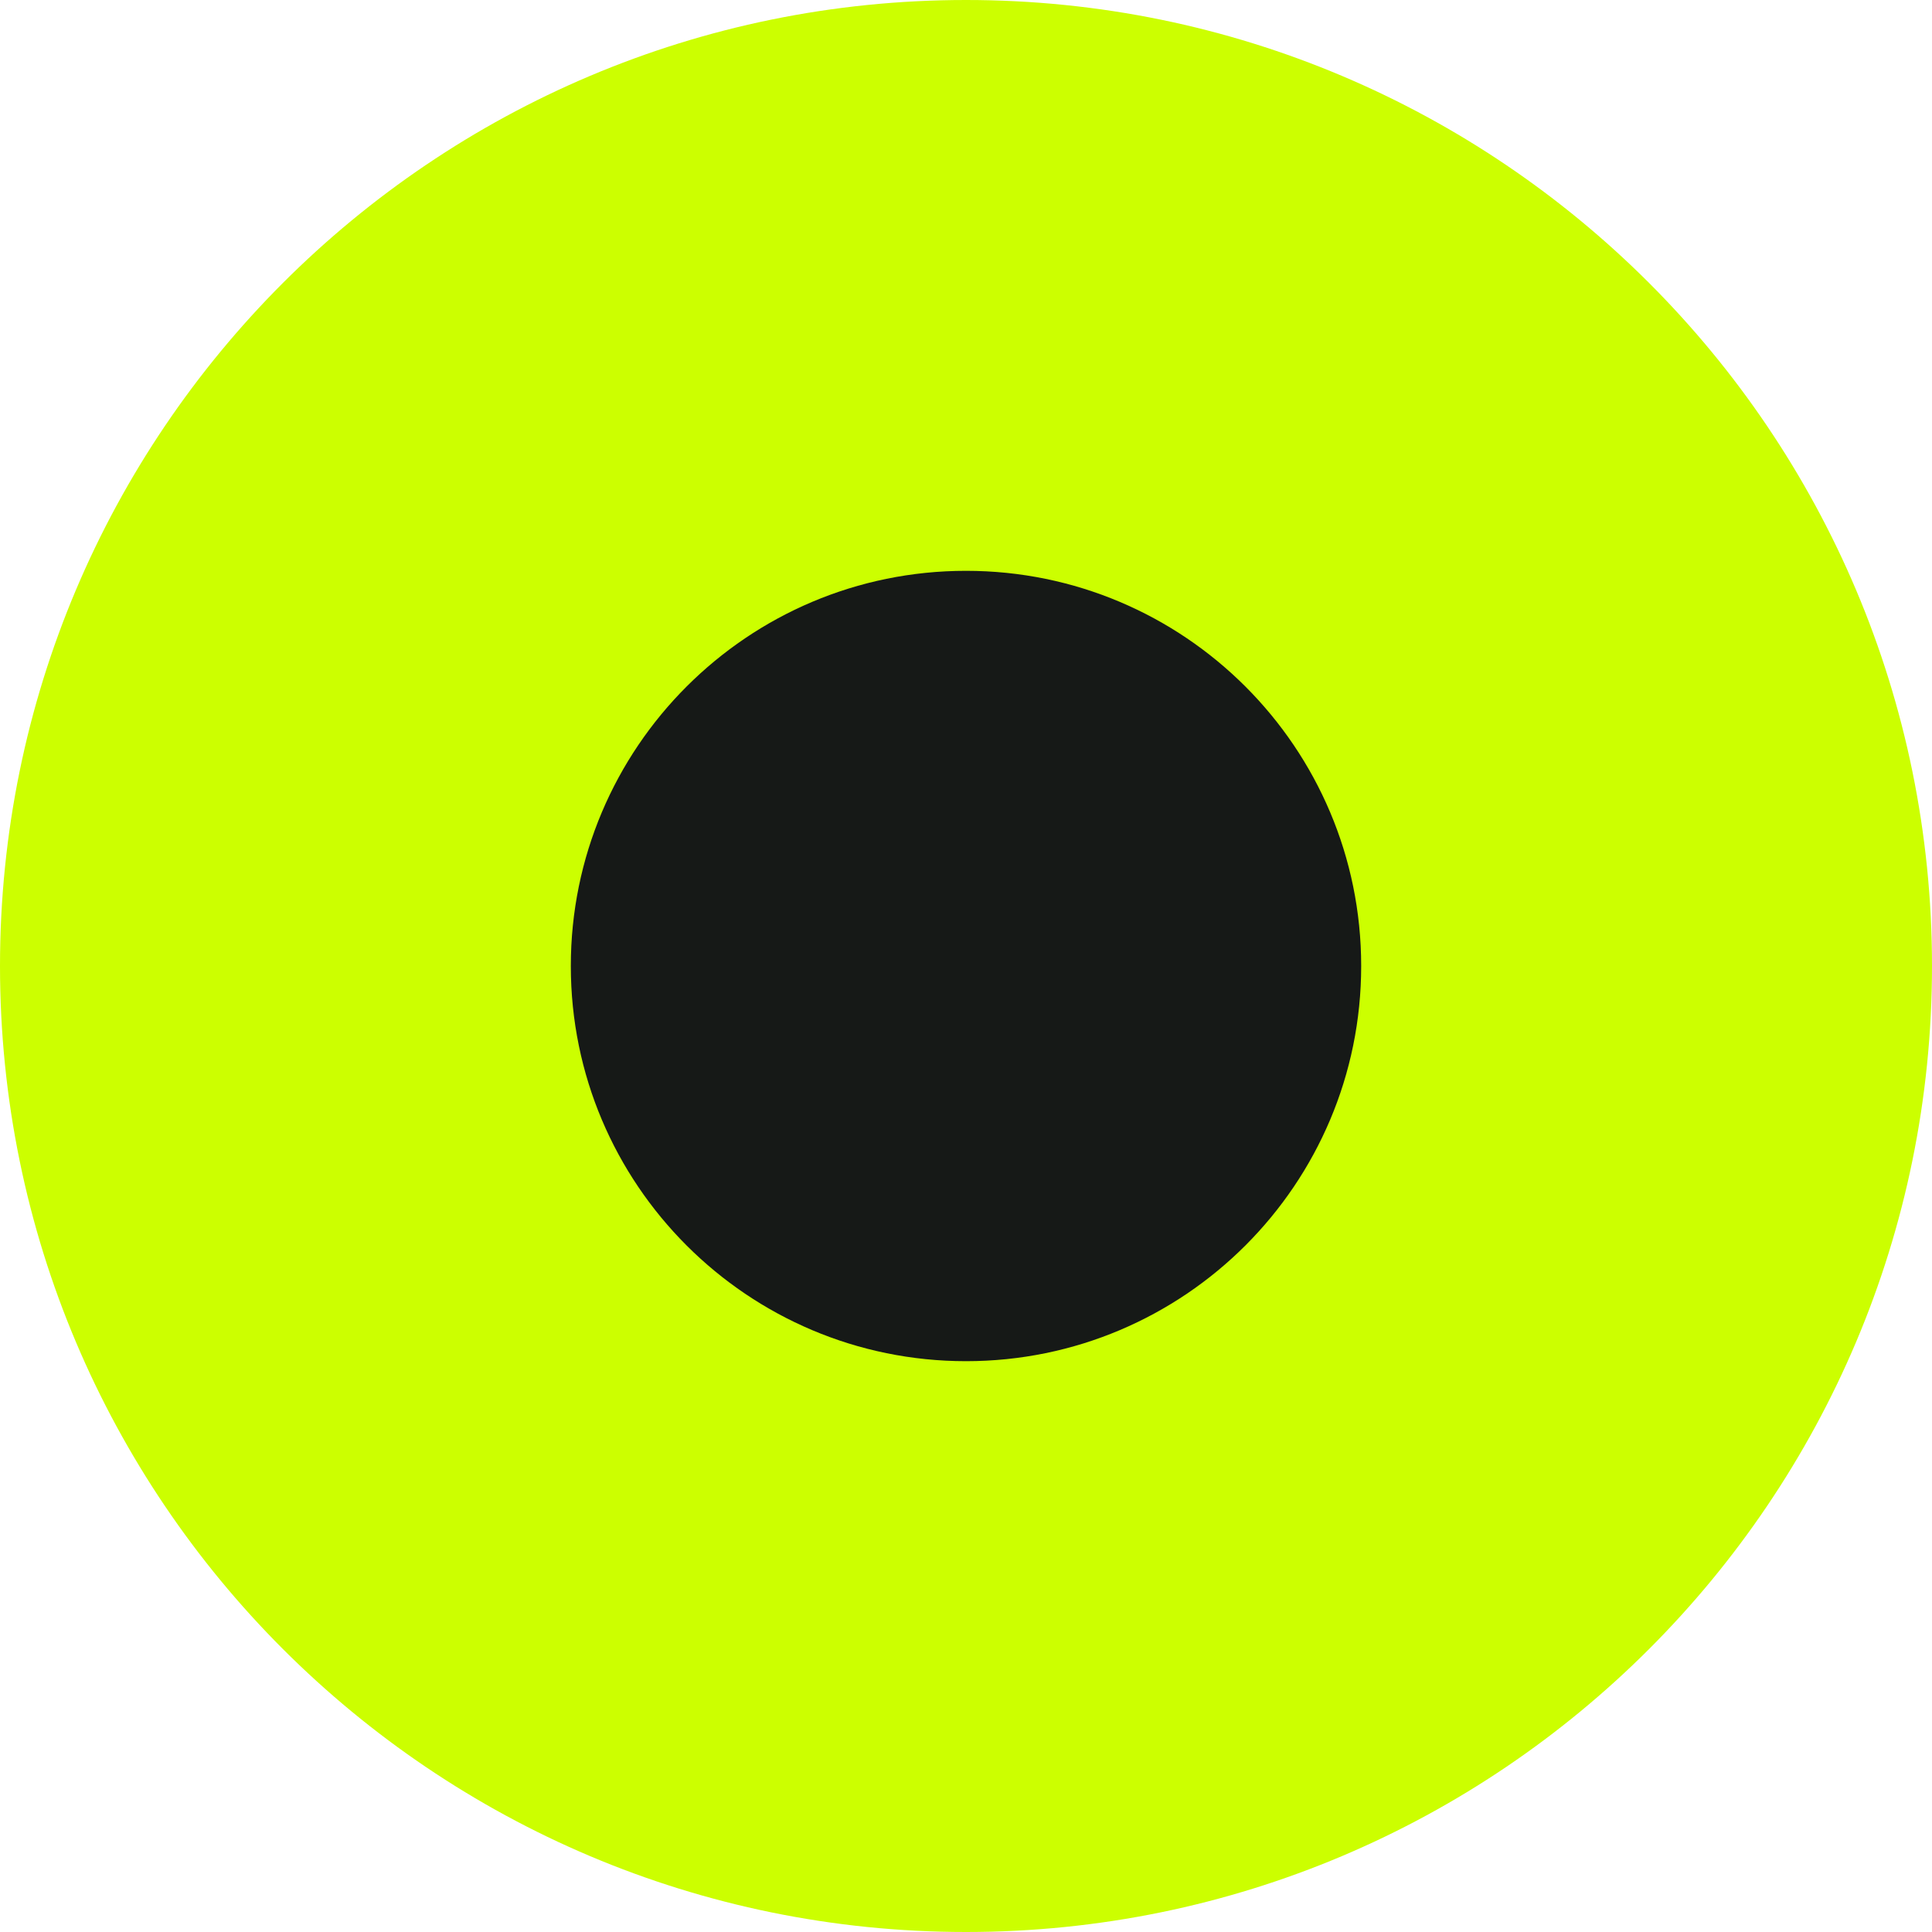
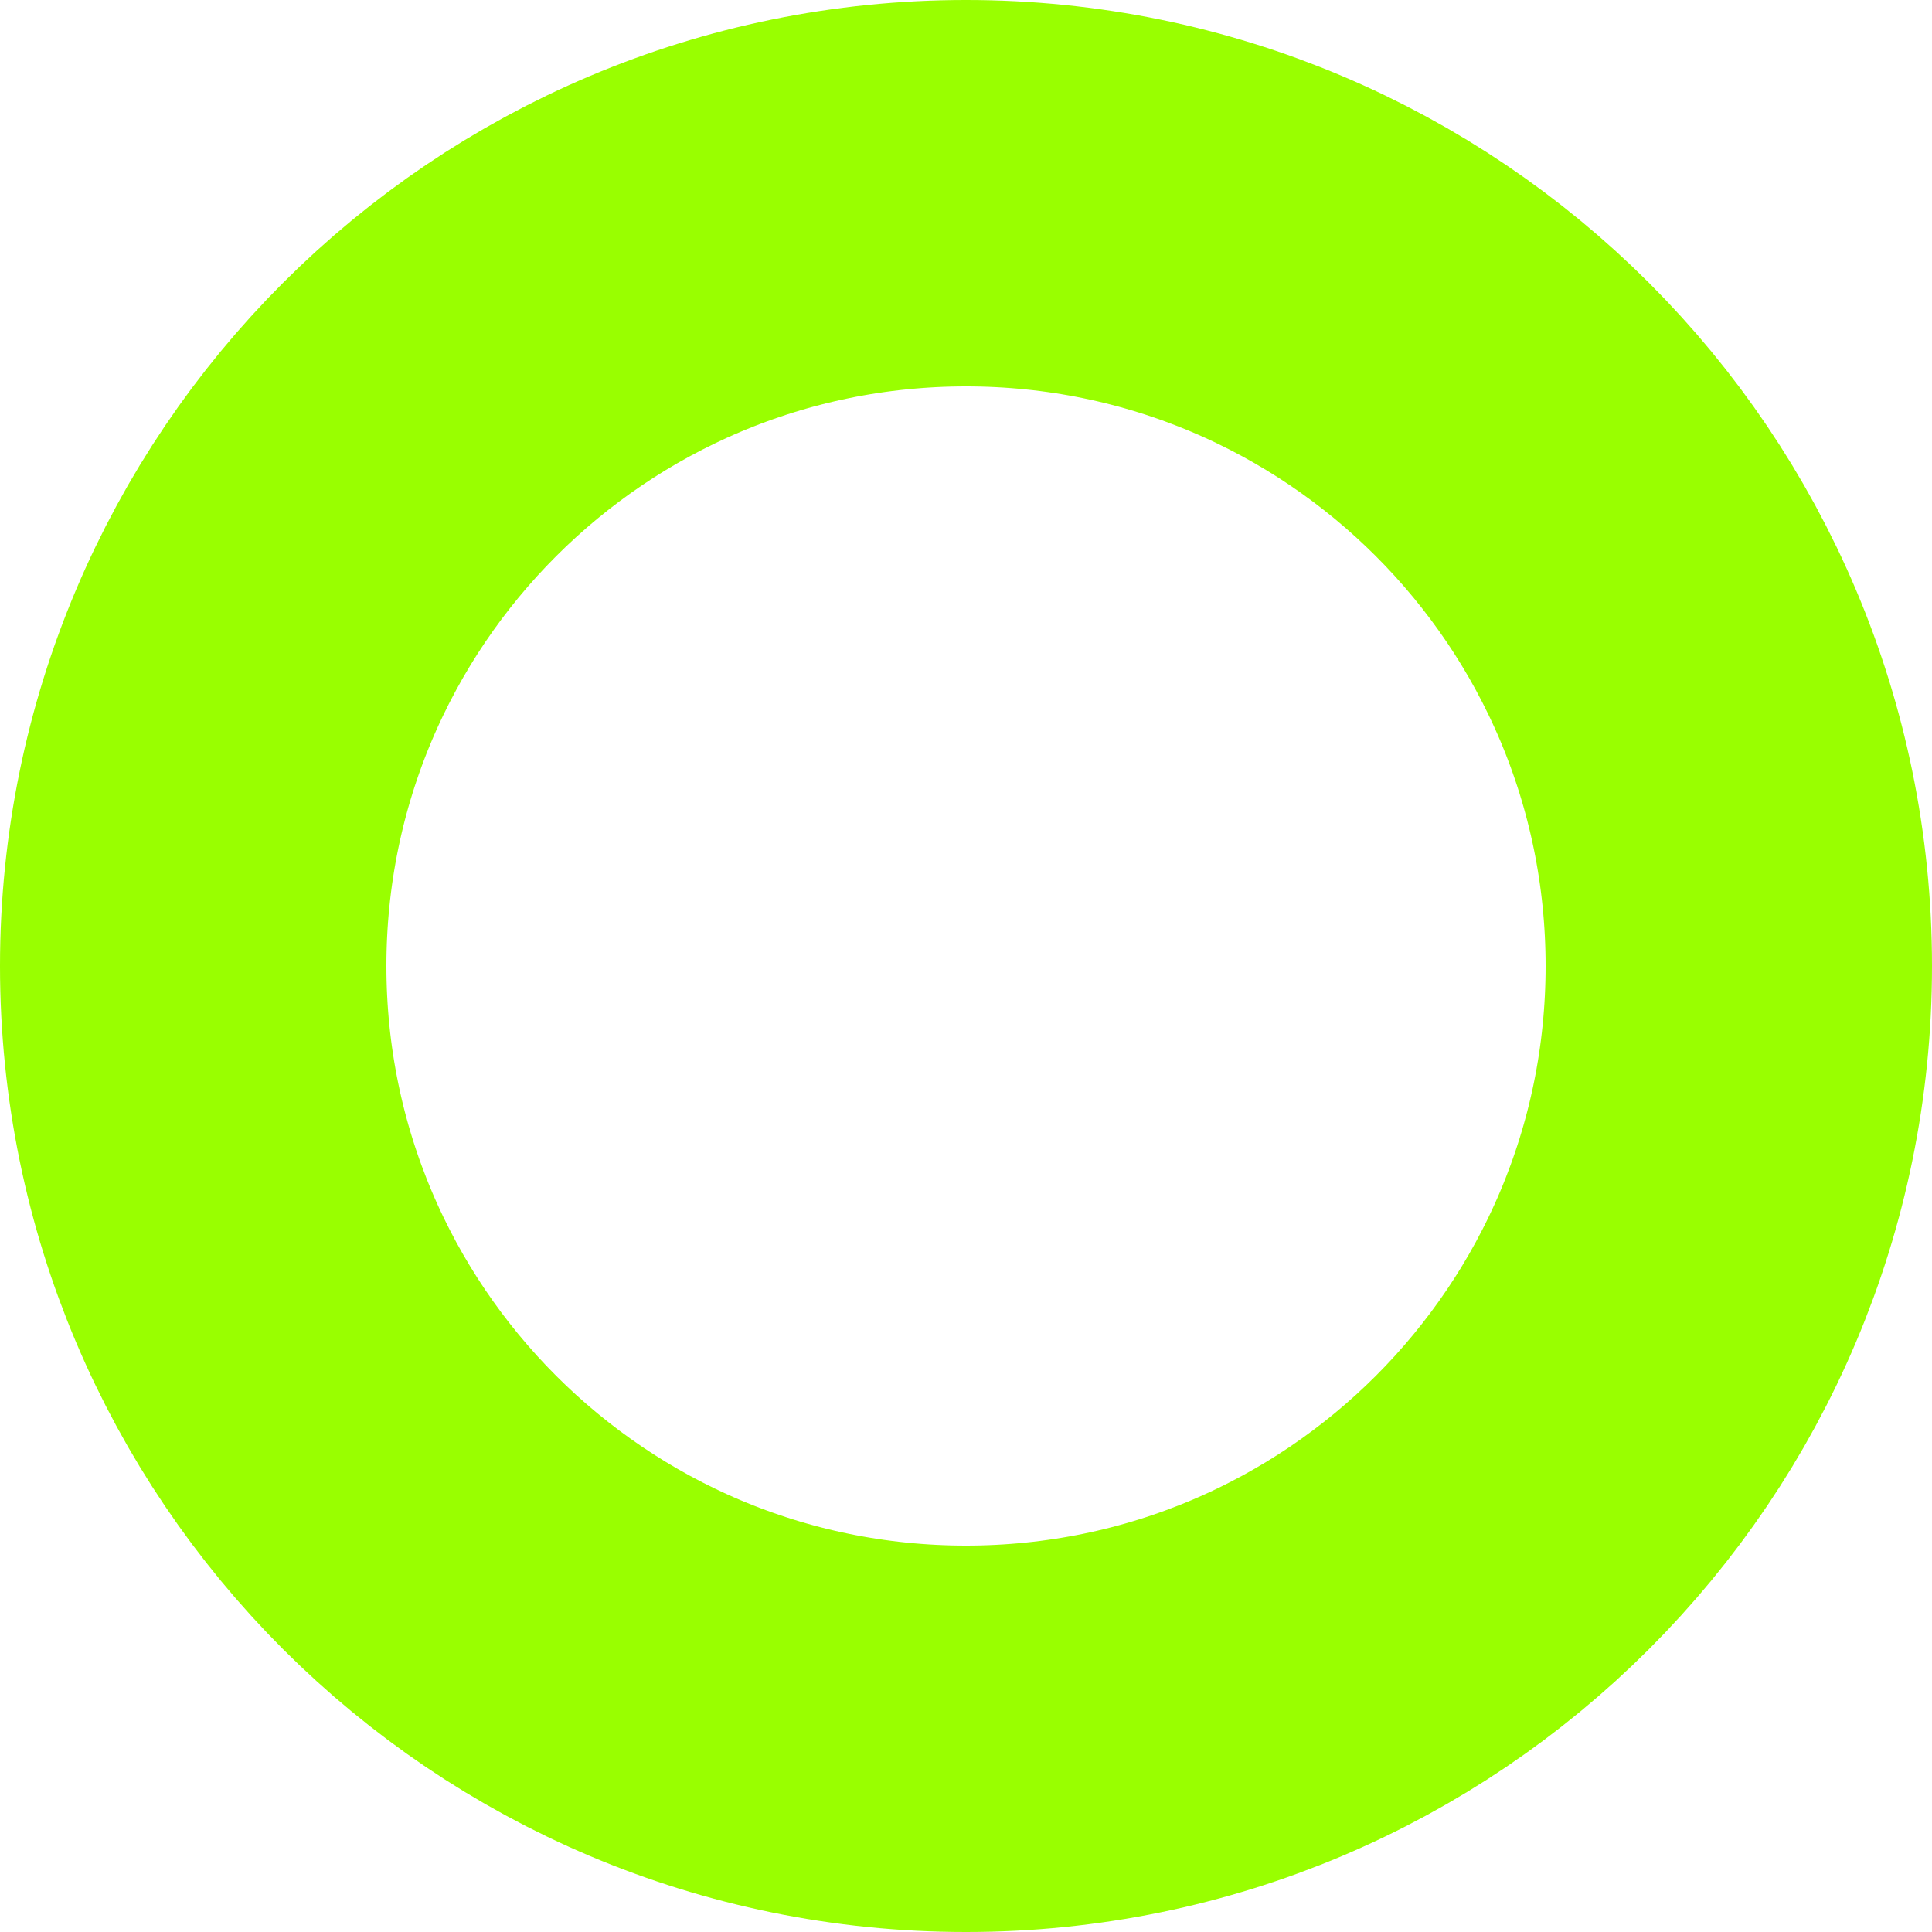
- <svg xmlns="http://www.w3.org/2000/svg" version="1.1" id="Layer_1" x="0px" y="0px" width="22px" height="22px" viewBox="0 0 22 22" style="enable-background:new 0 0 22 22;" xml:space="preserve">
+ <svg xmlns="http://www.w3.org/2000/svg" version="1.1" id="Layer_1" x="0px" y="0px" width="15px" height="15px" viewBox="0 0 15 15" style="enable-background:new 0 0 15 15;" xml:space="preserve">
  <style type="text/css">
- 	.st0{fill:#ccff00;}
- 	.st1{fill:#161917;}
+ 	.st0{fill:none;stroke:#99FF00;stroke-width:3;}
</style>
-   <circle class="st0" cx="11" cy="11" r="11" />
-   <circle class="st1" cx="11" cy="11" r="4.5" />
+   <circle class="st0" cx="7.5" cy="7.5" r="6" />
</svg>
